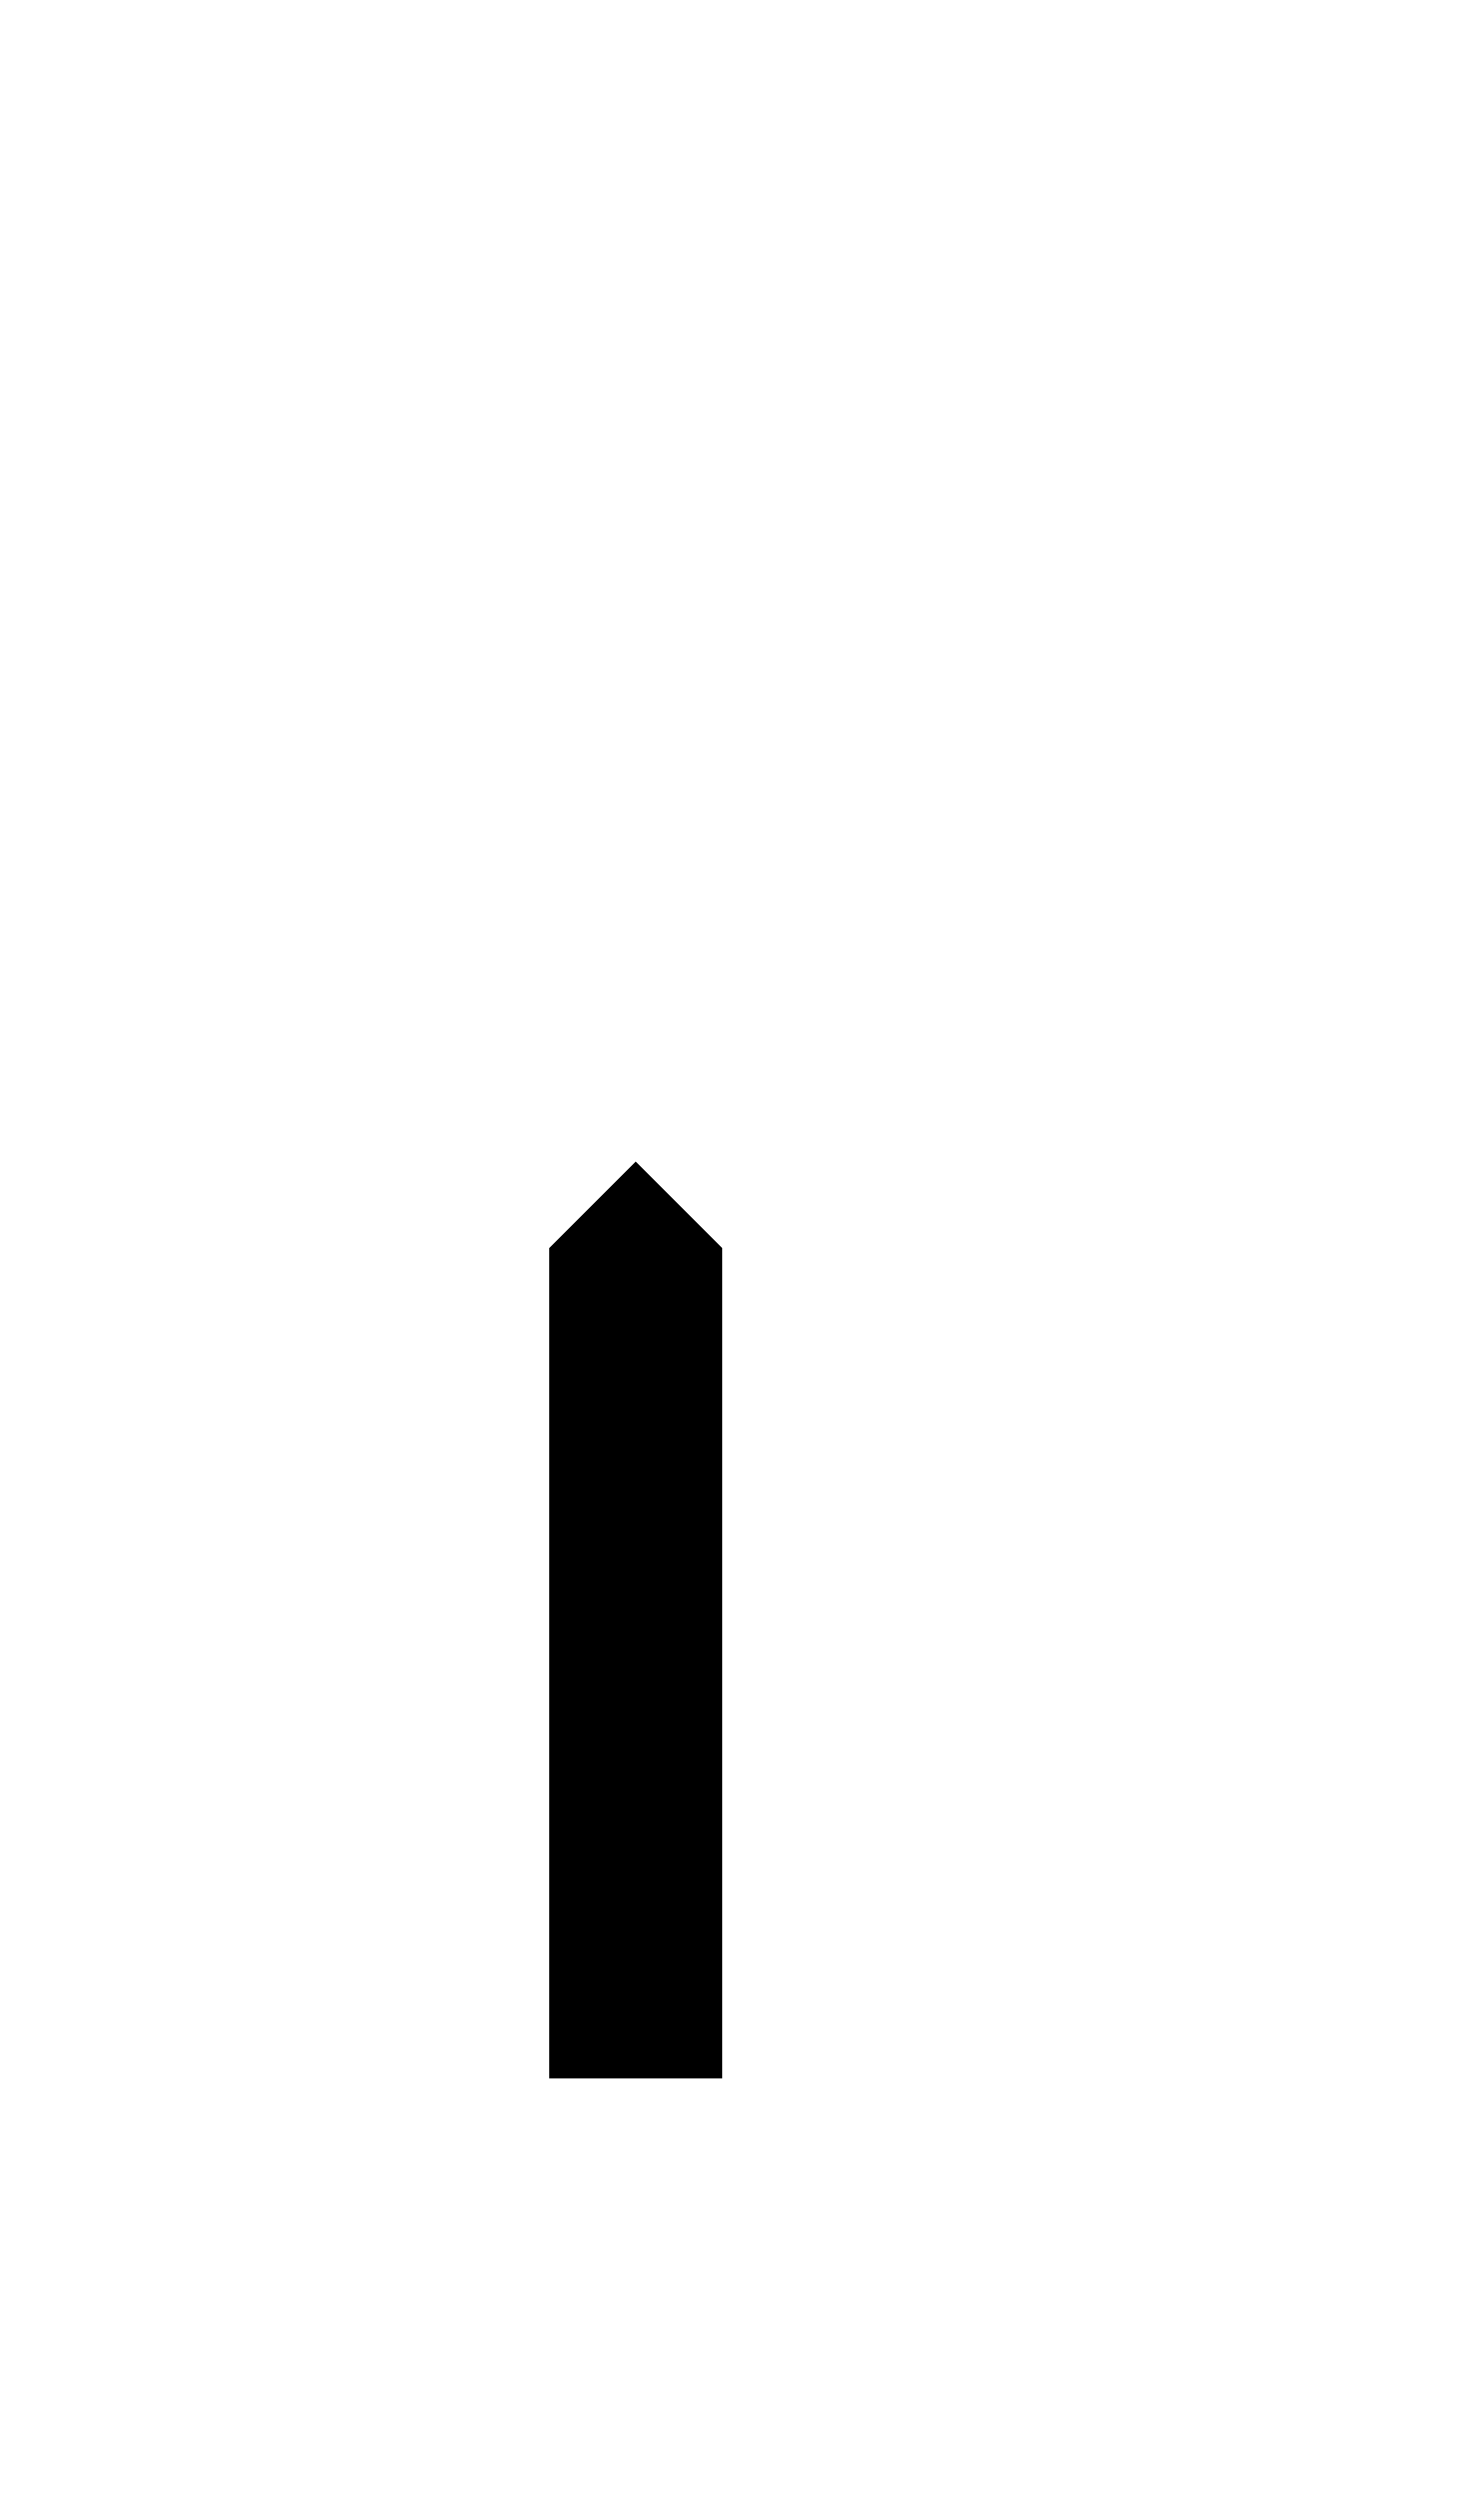
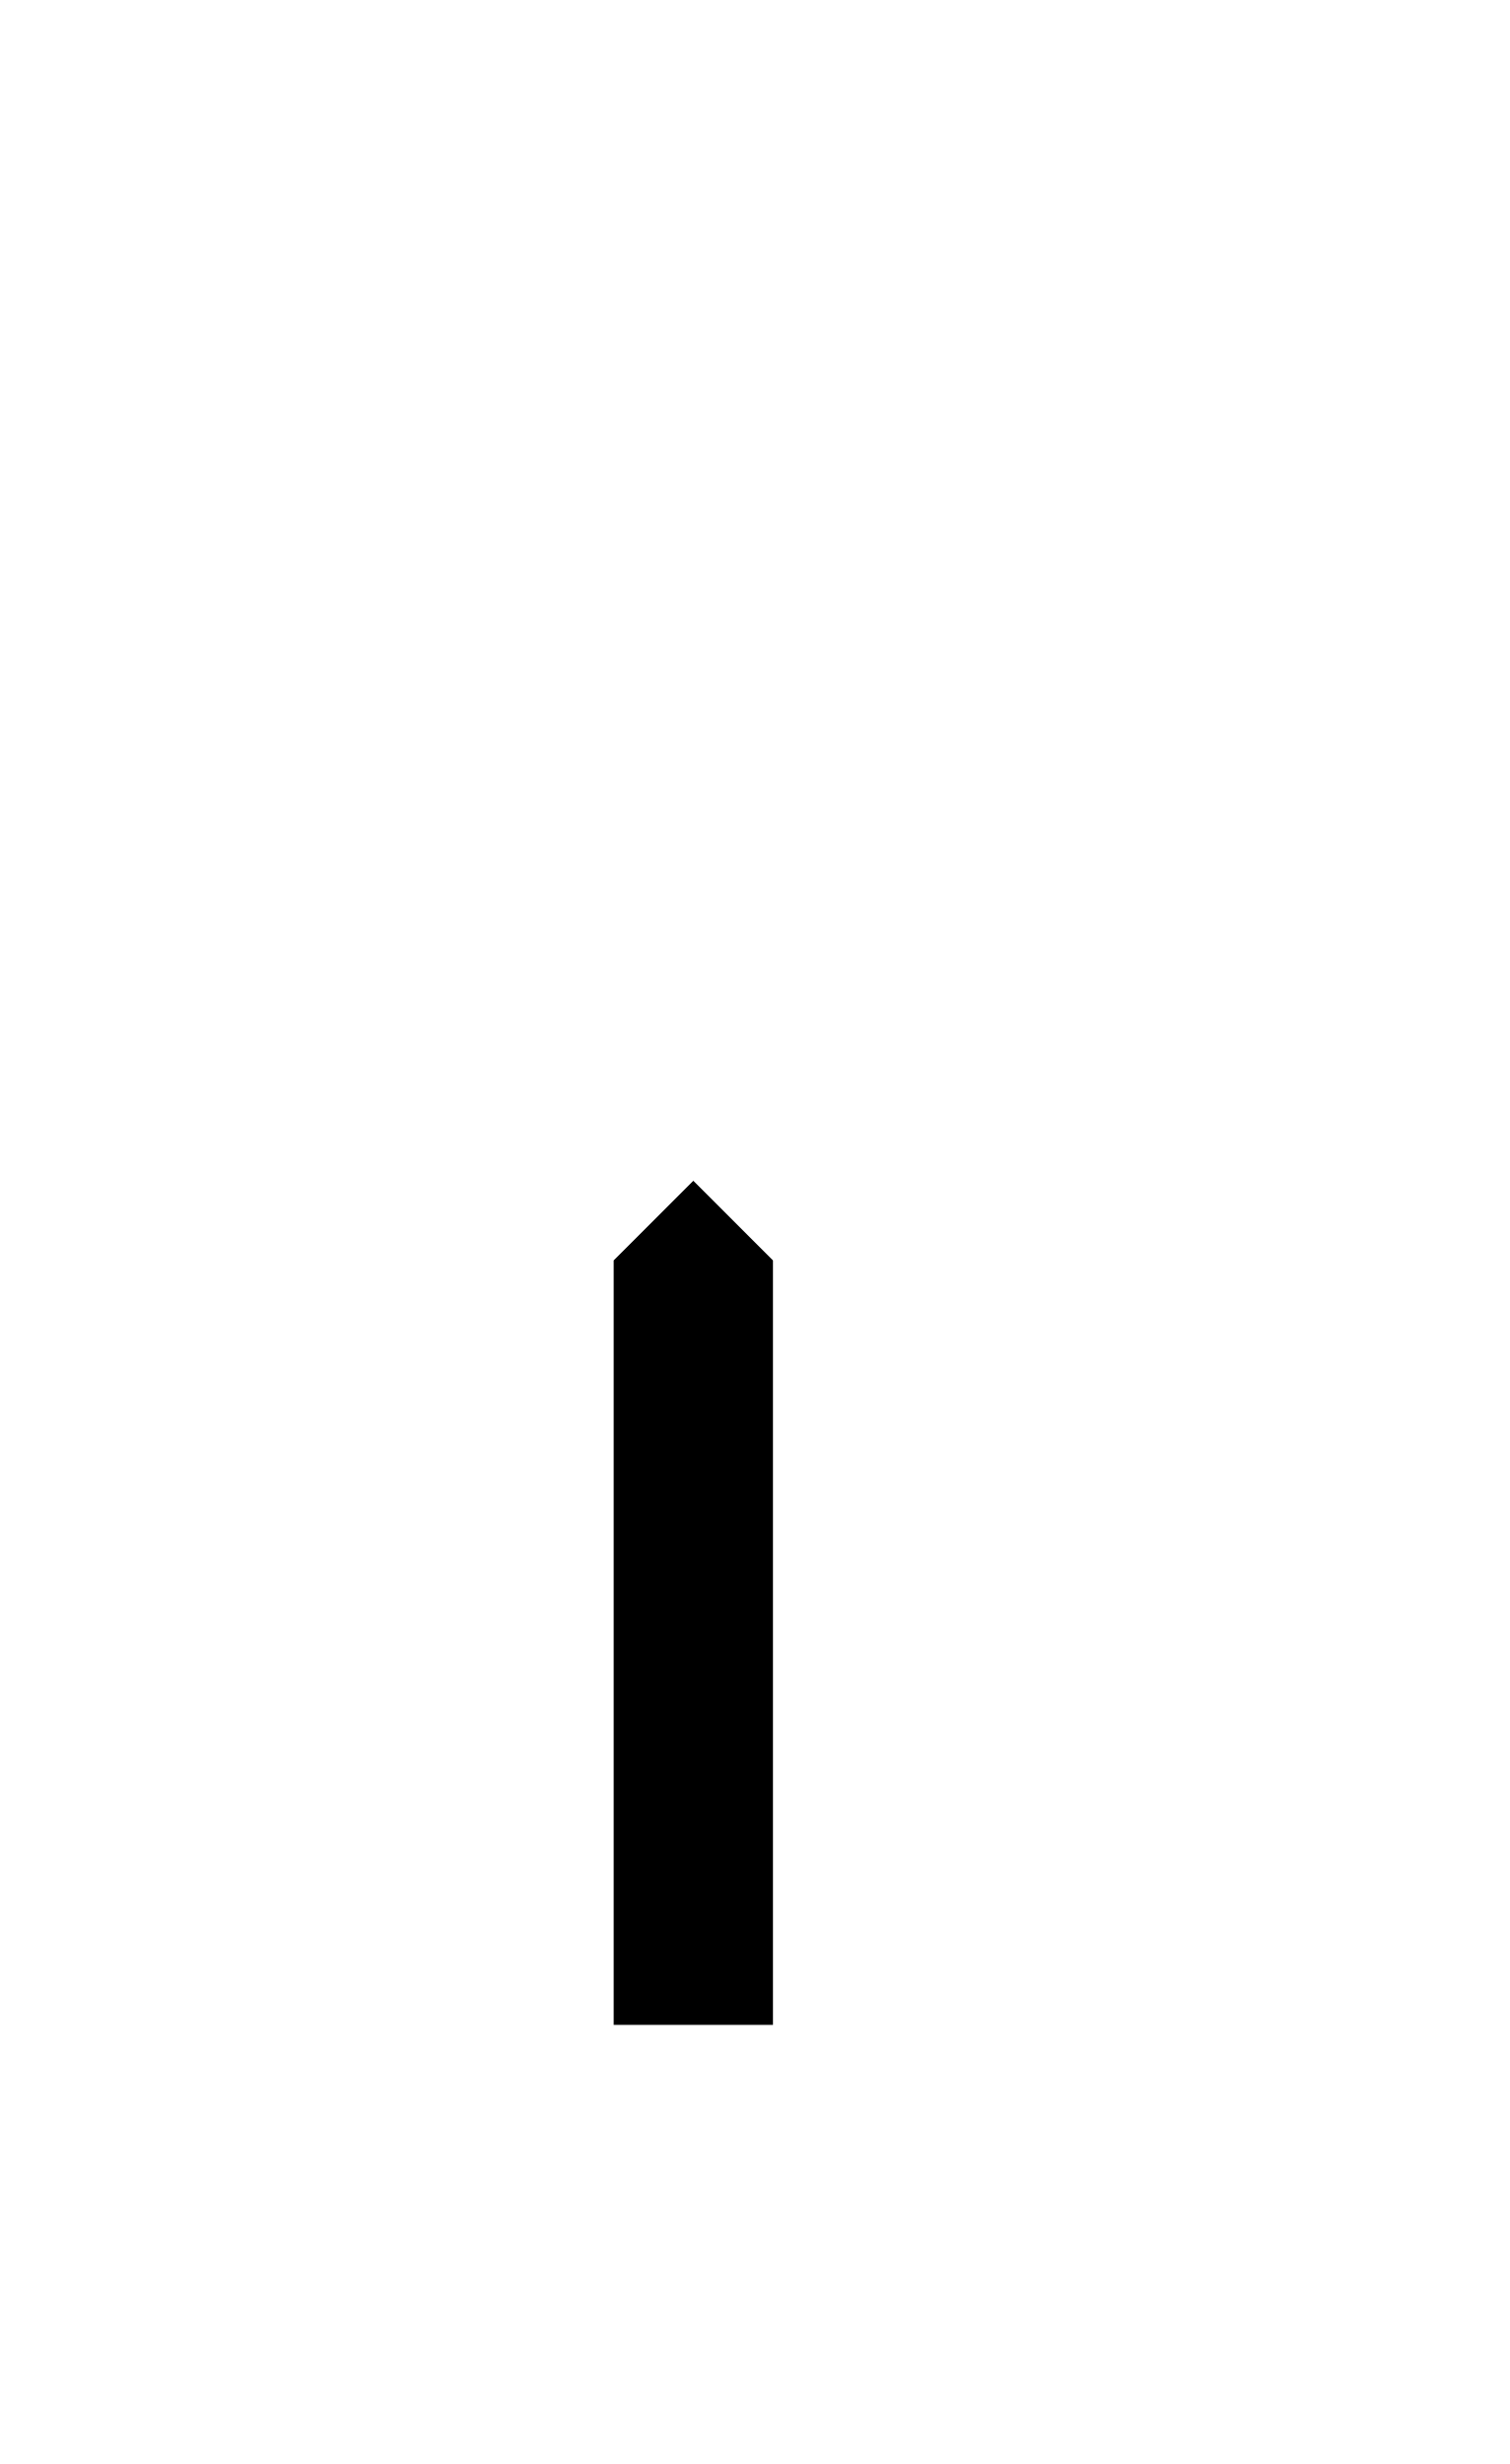
- <svg xmlns="http://www.w3.org/2000/svg" version="1.1" id="Layer_1" x="0px" y="0px" viewBox="0 0 183.75 310.68" style="enable-background:new 0 0 183.75 310.68;" xml:space="preserve">
-   <polygon points="68.25,258.29 68.25,155.1 79,144.35 89.75,155.1 89.75,258.29 " />
+ <svg xmlns="http://www.w3.org/2000/svg" version="1.1" id="Layer_1" x="0px" y="0px" viewBox="0 0 203.74 332.59" style="enable-background:new 0 0 203.74 332.59;" xml:space="preserve">
+   <polygon points="82.83,273.32 82.83,170.13 93.58,159.38 104.33,170.13 104.33,273.32 " />
</svg>
